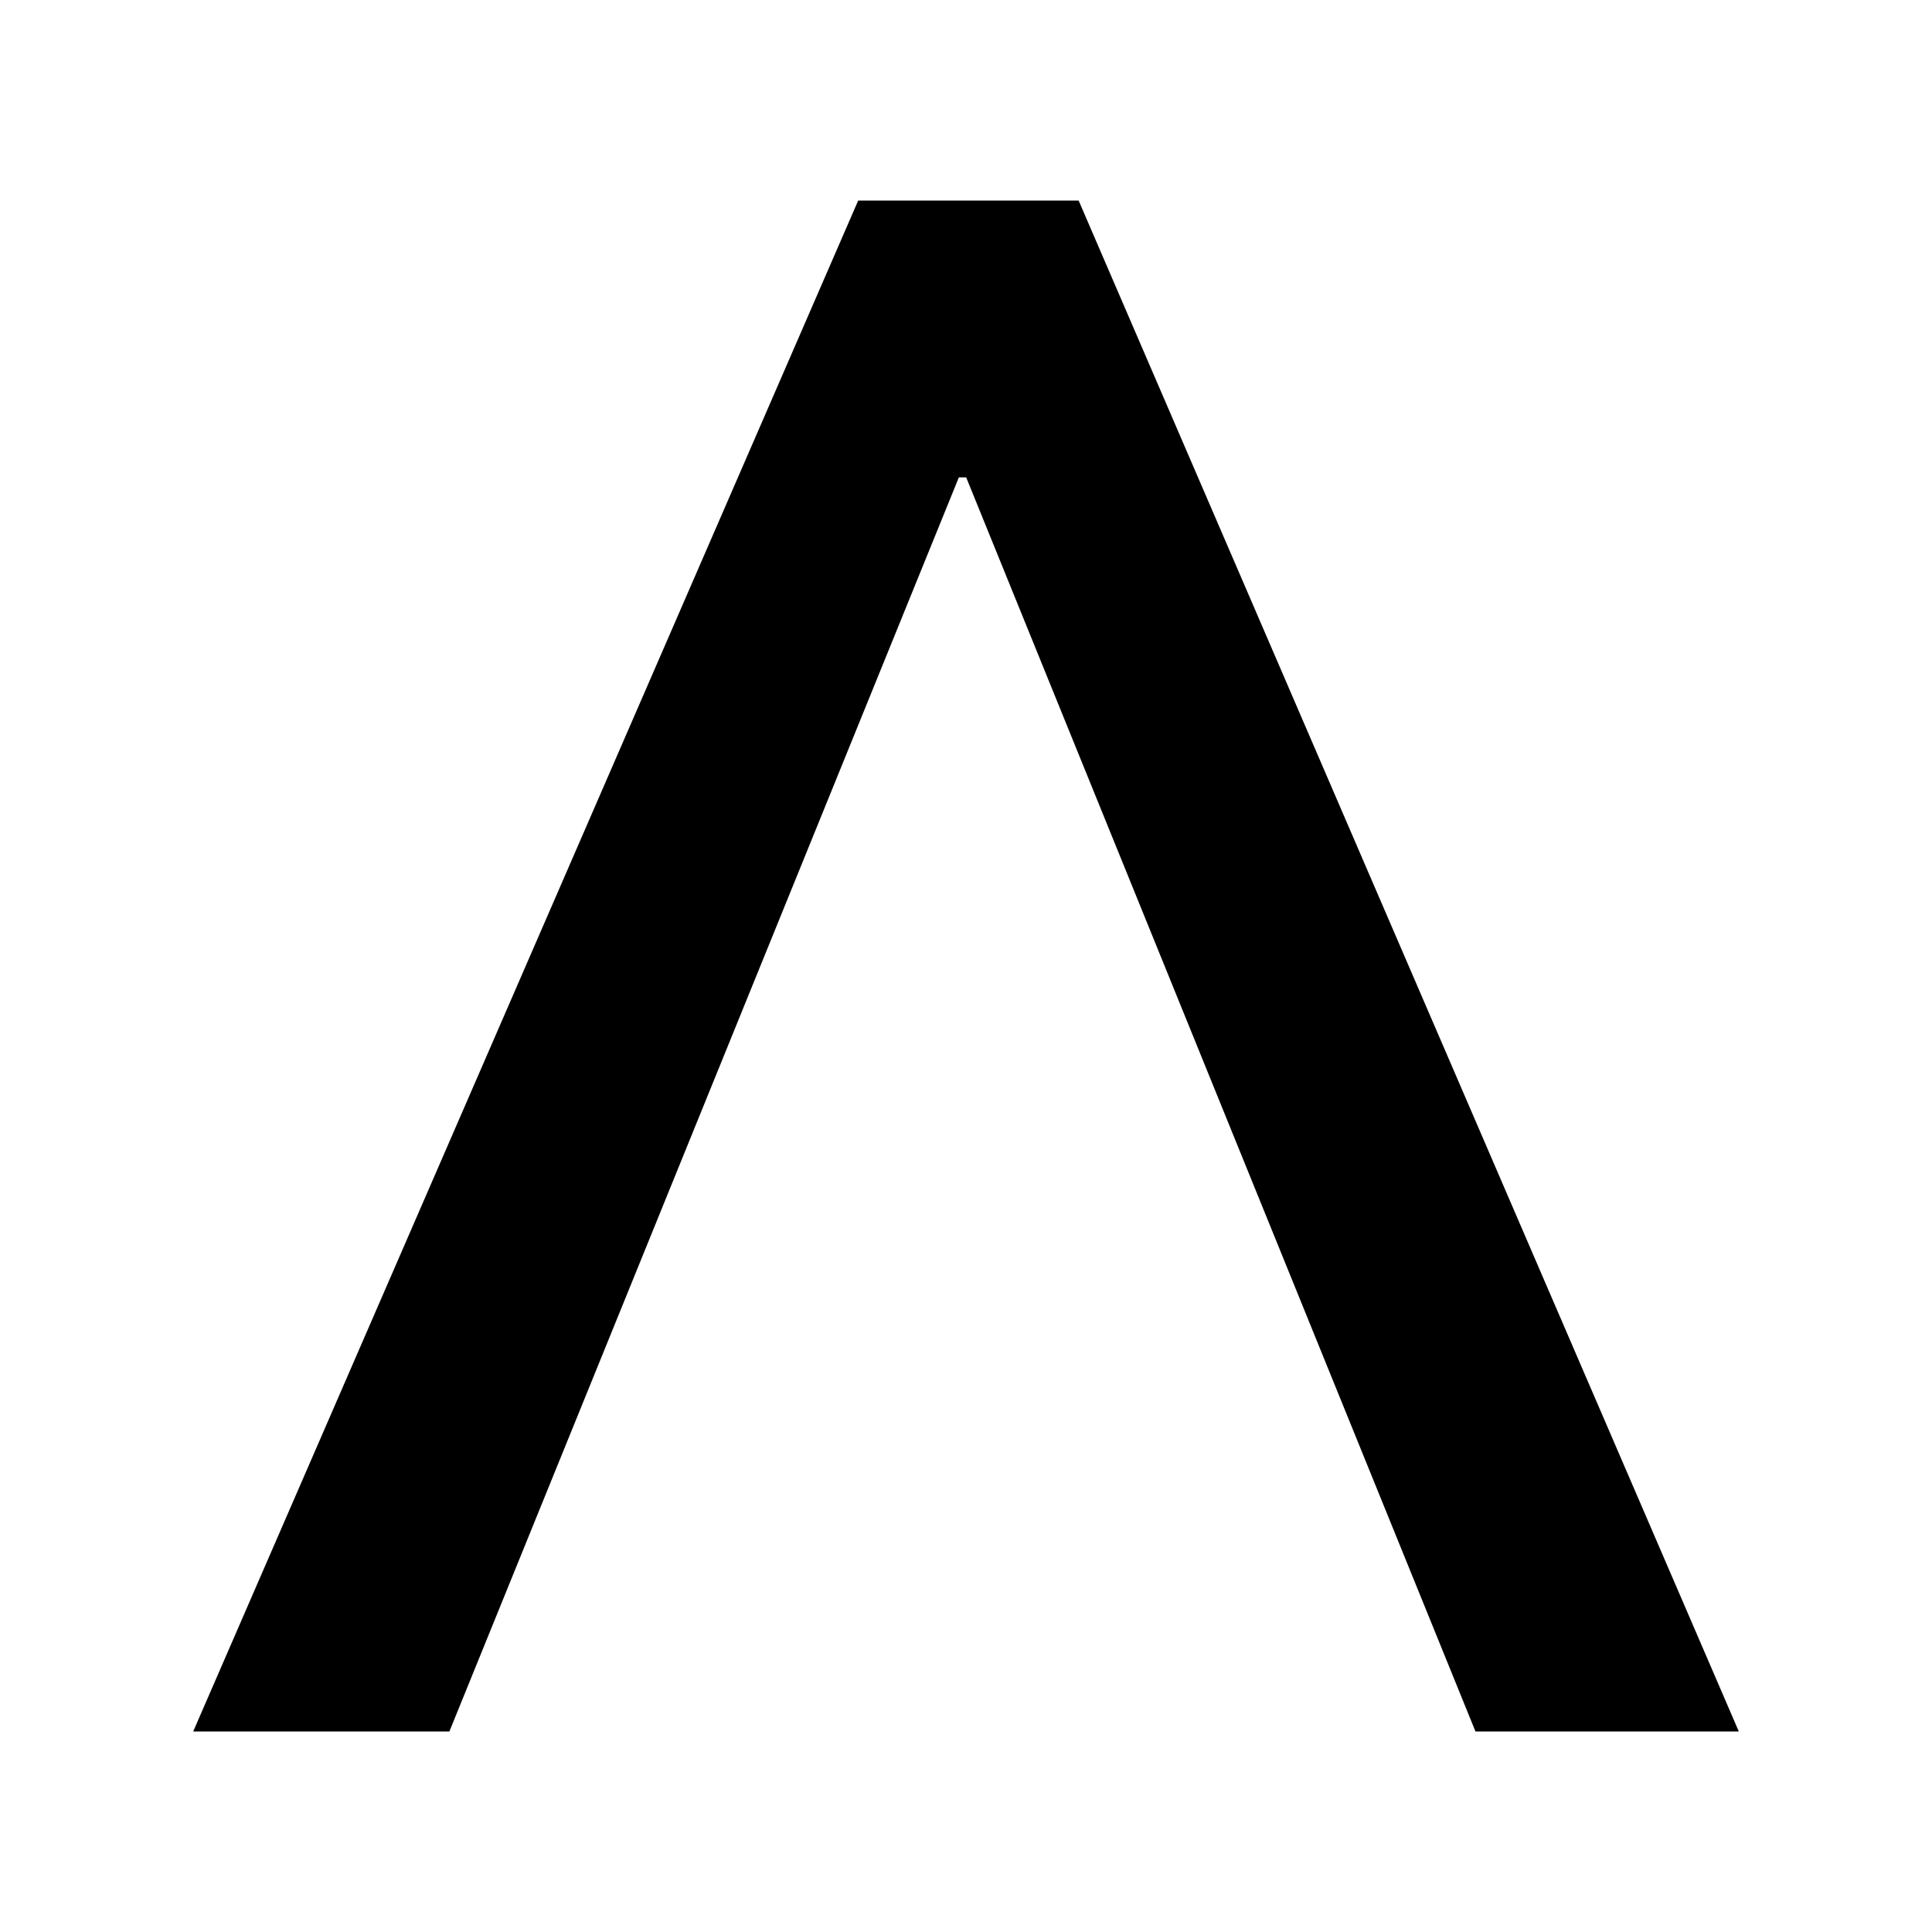
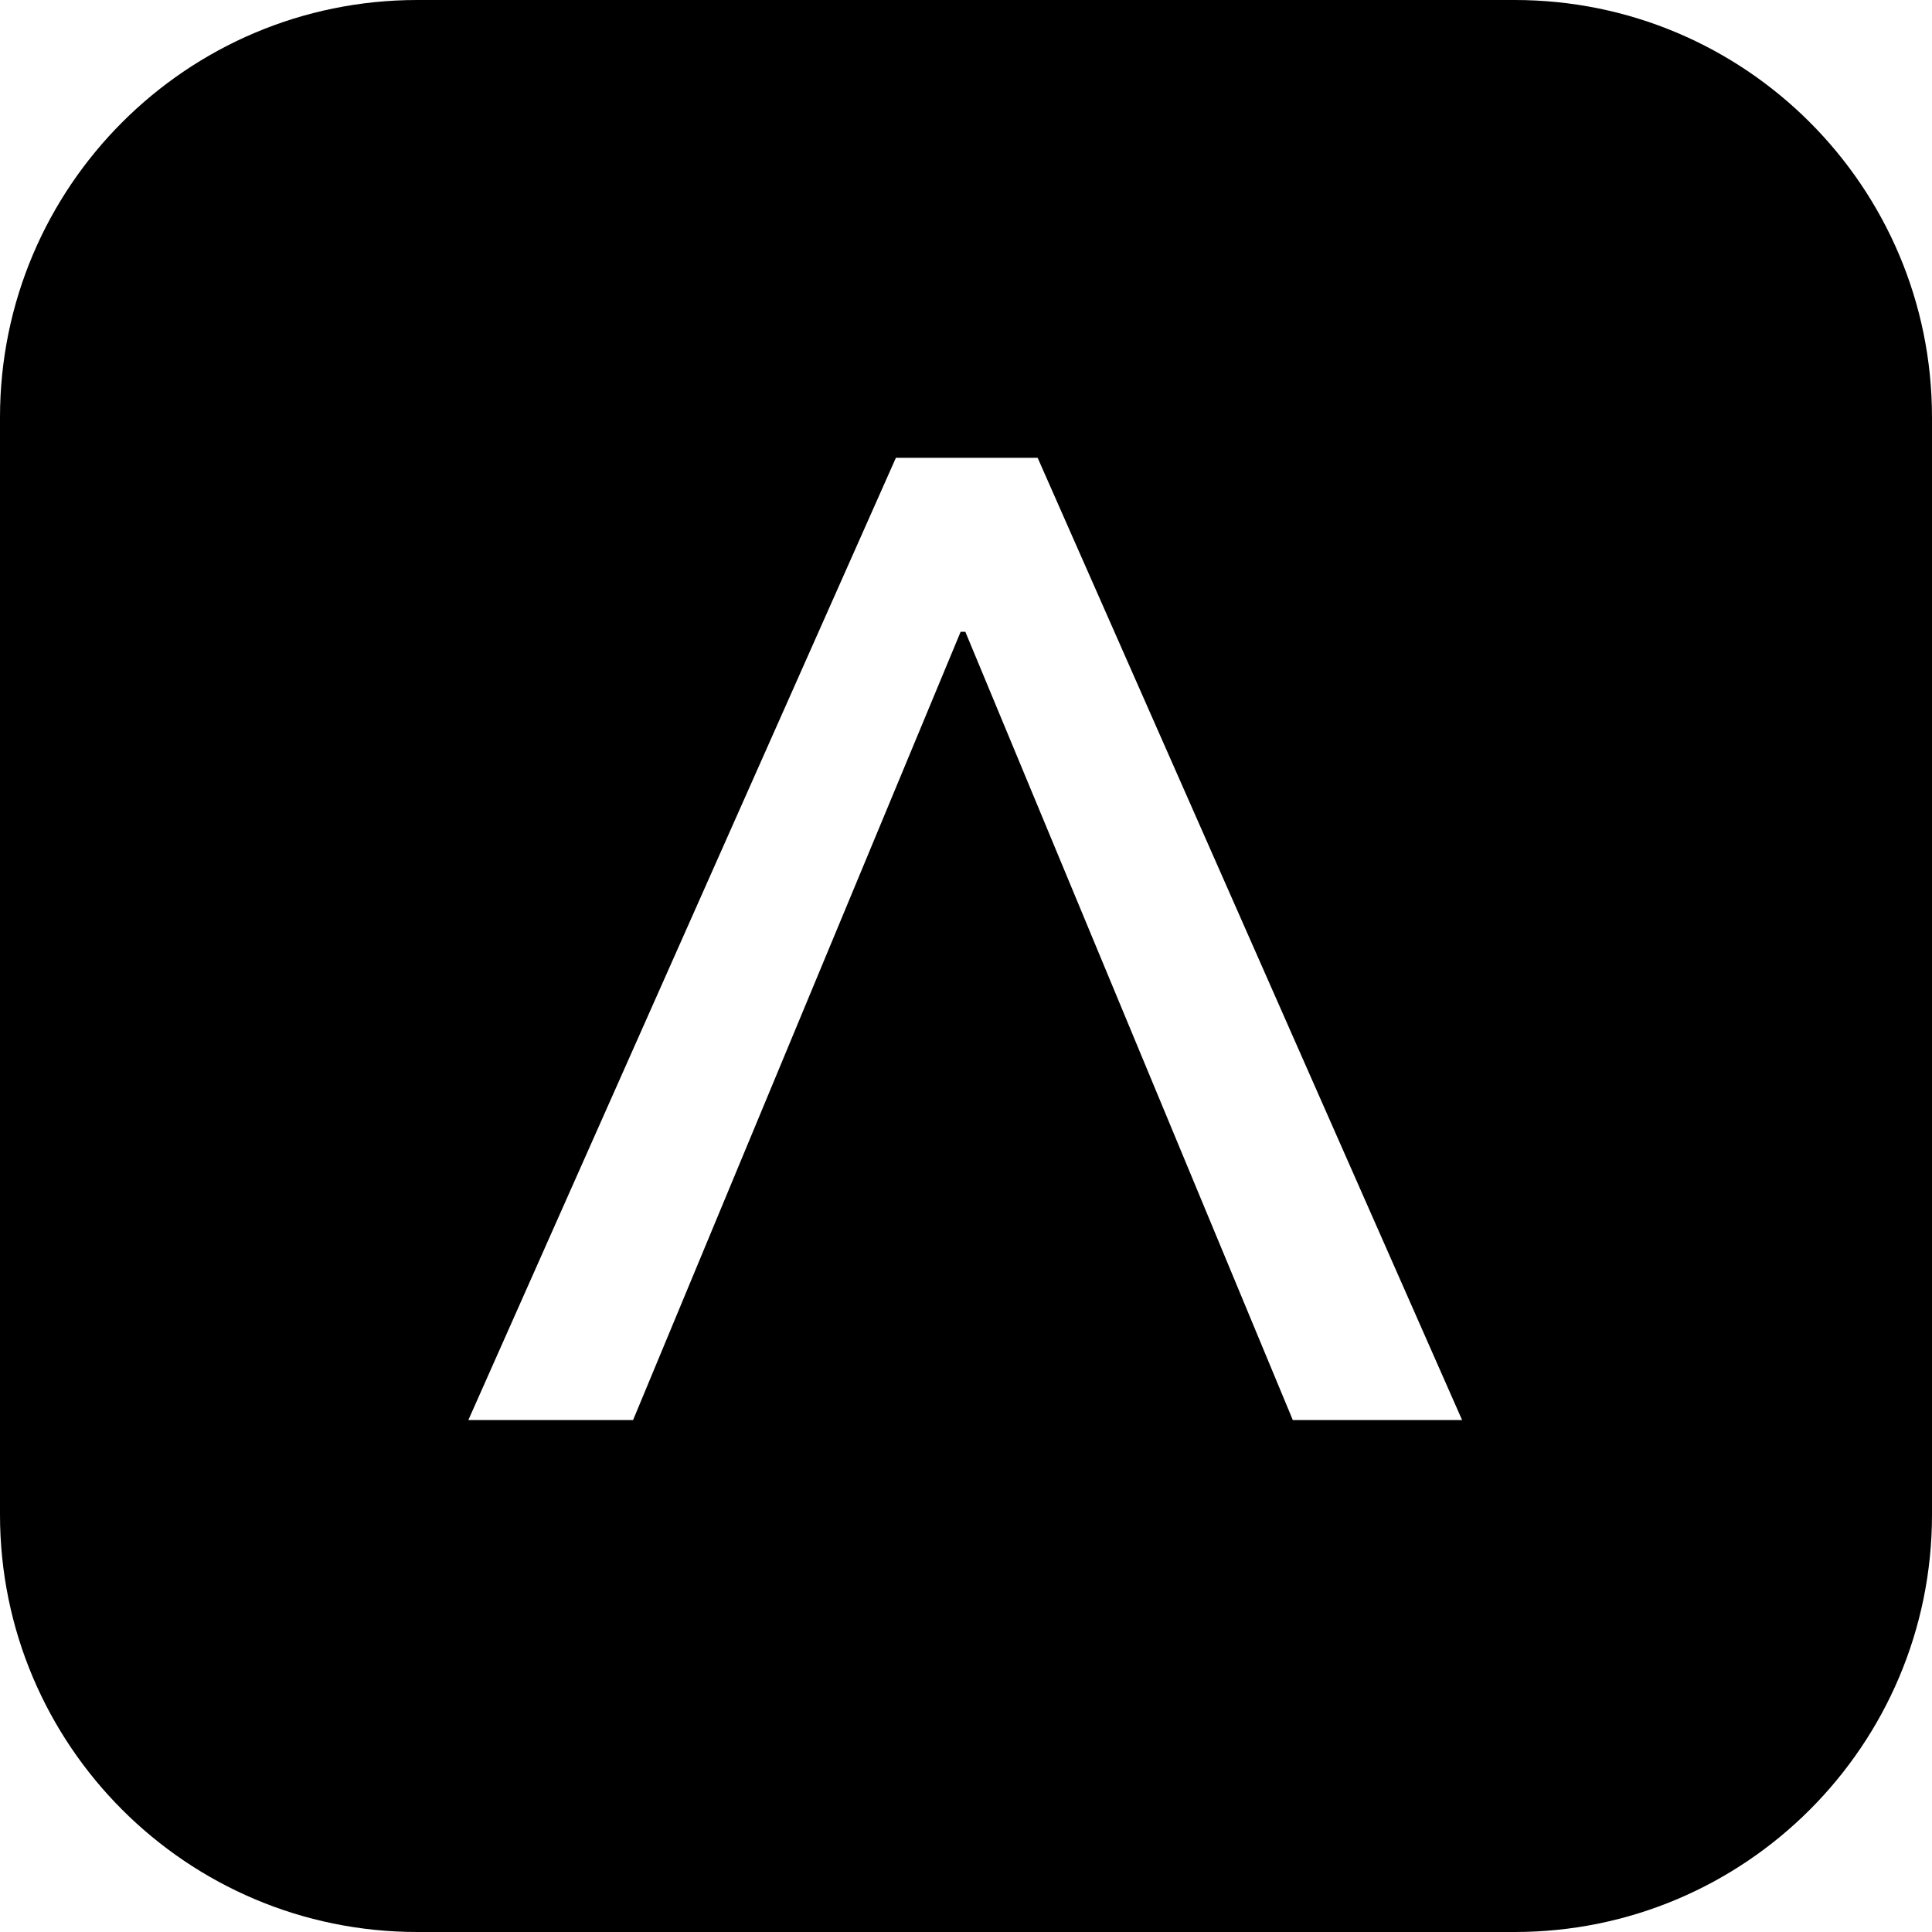
<svg xmlns="http://www.w3.org/2000/svg" viewBox="0 0 100 100">
-   <polygon points="76.37 89.62 90.00 89.62 55.83 10.38 44.42 10.38 10.00 89.62 23.26 89.62 49.63 24.71 50.01 24.71 76.37 89.62" fill="#000000" />
+   <path fill-rule="evenodd" d="M21.6 0H78.4A21.6 21.6 0 0 1 100 21.6V78.4A21.6 21.6 0 0 1 78.4 100H21.6A21.6 21.6 0 0 1 0 78.4V21.6A21.6 21.6 0 0 1 21.6 0Z M66.915 73.501L75.678 73.501L53.708 23.695L46.372 23.695L24.242 73.501L32.768 73.501L49.722 32.702L49.966 32.702Z" fill="#000000" />
</svg>
